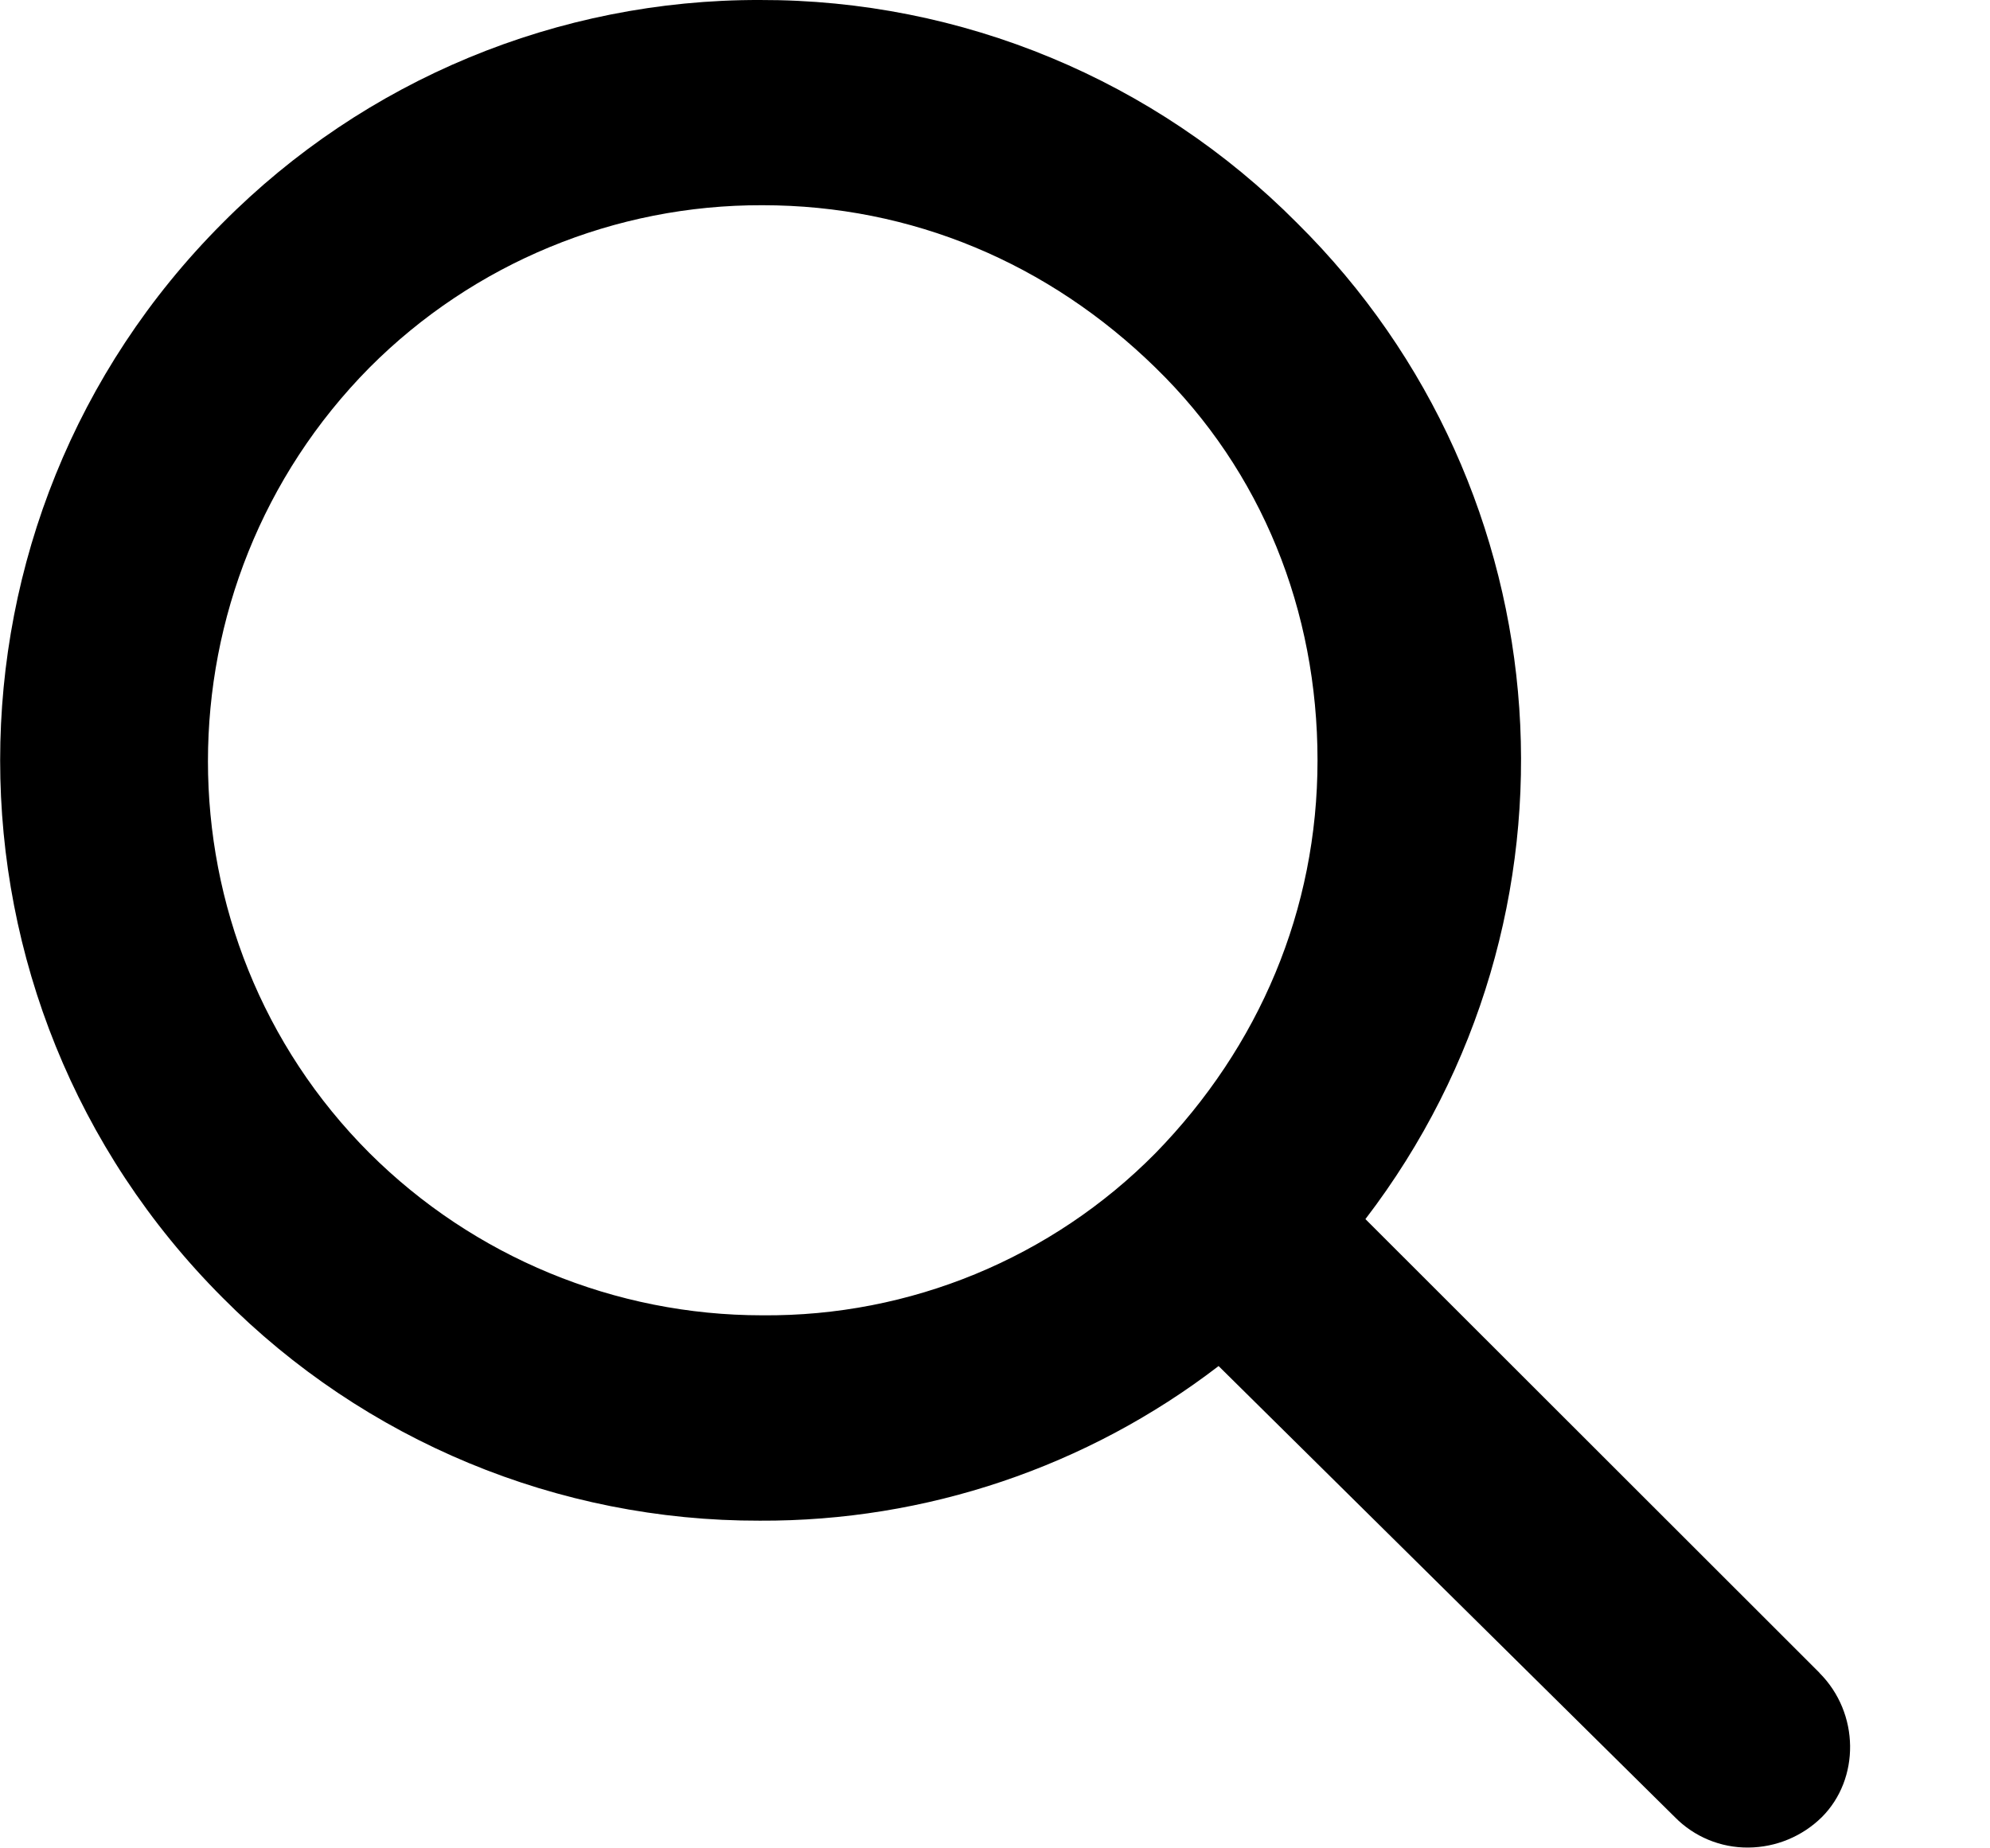
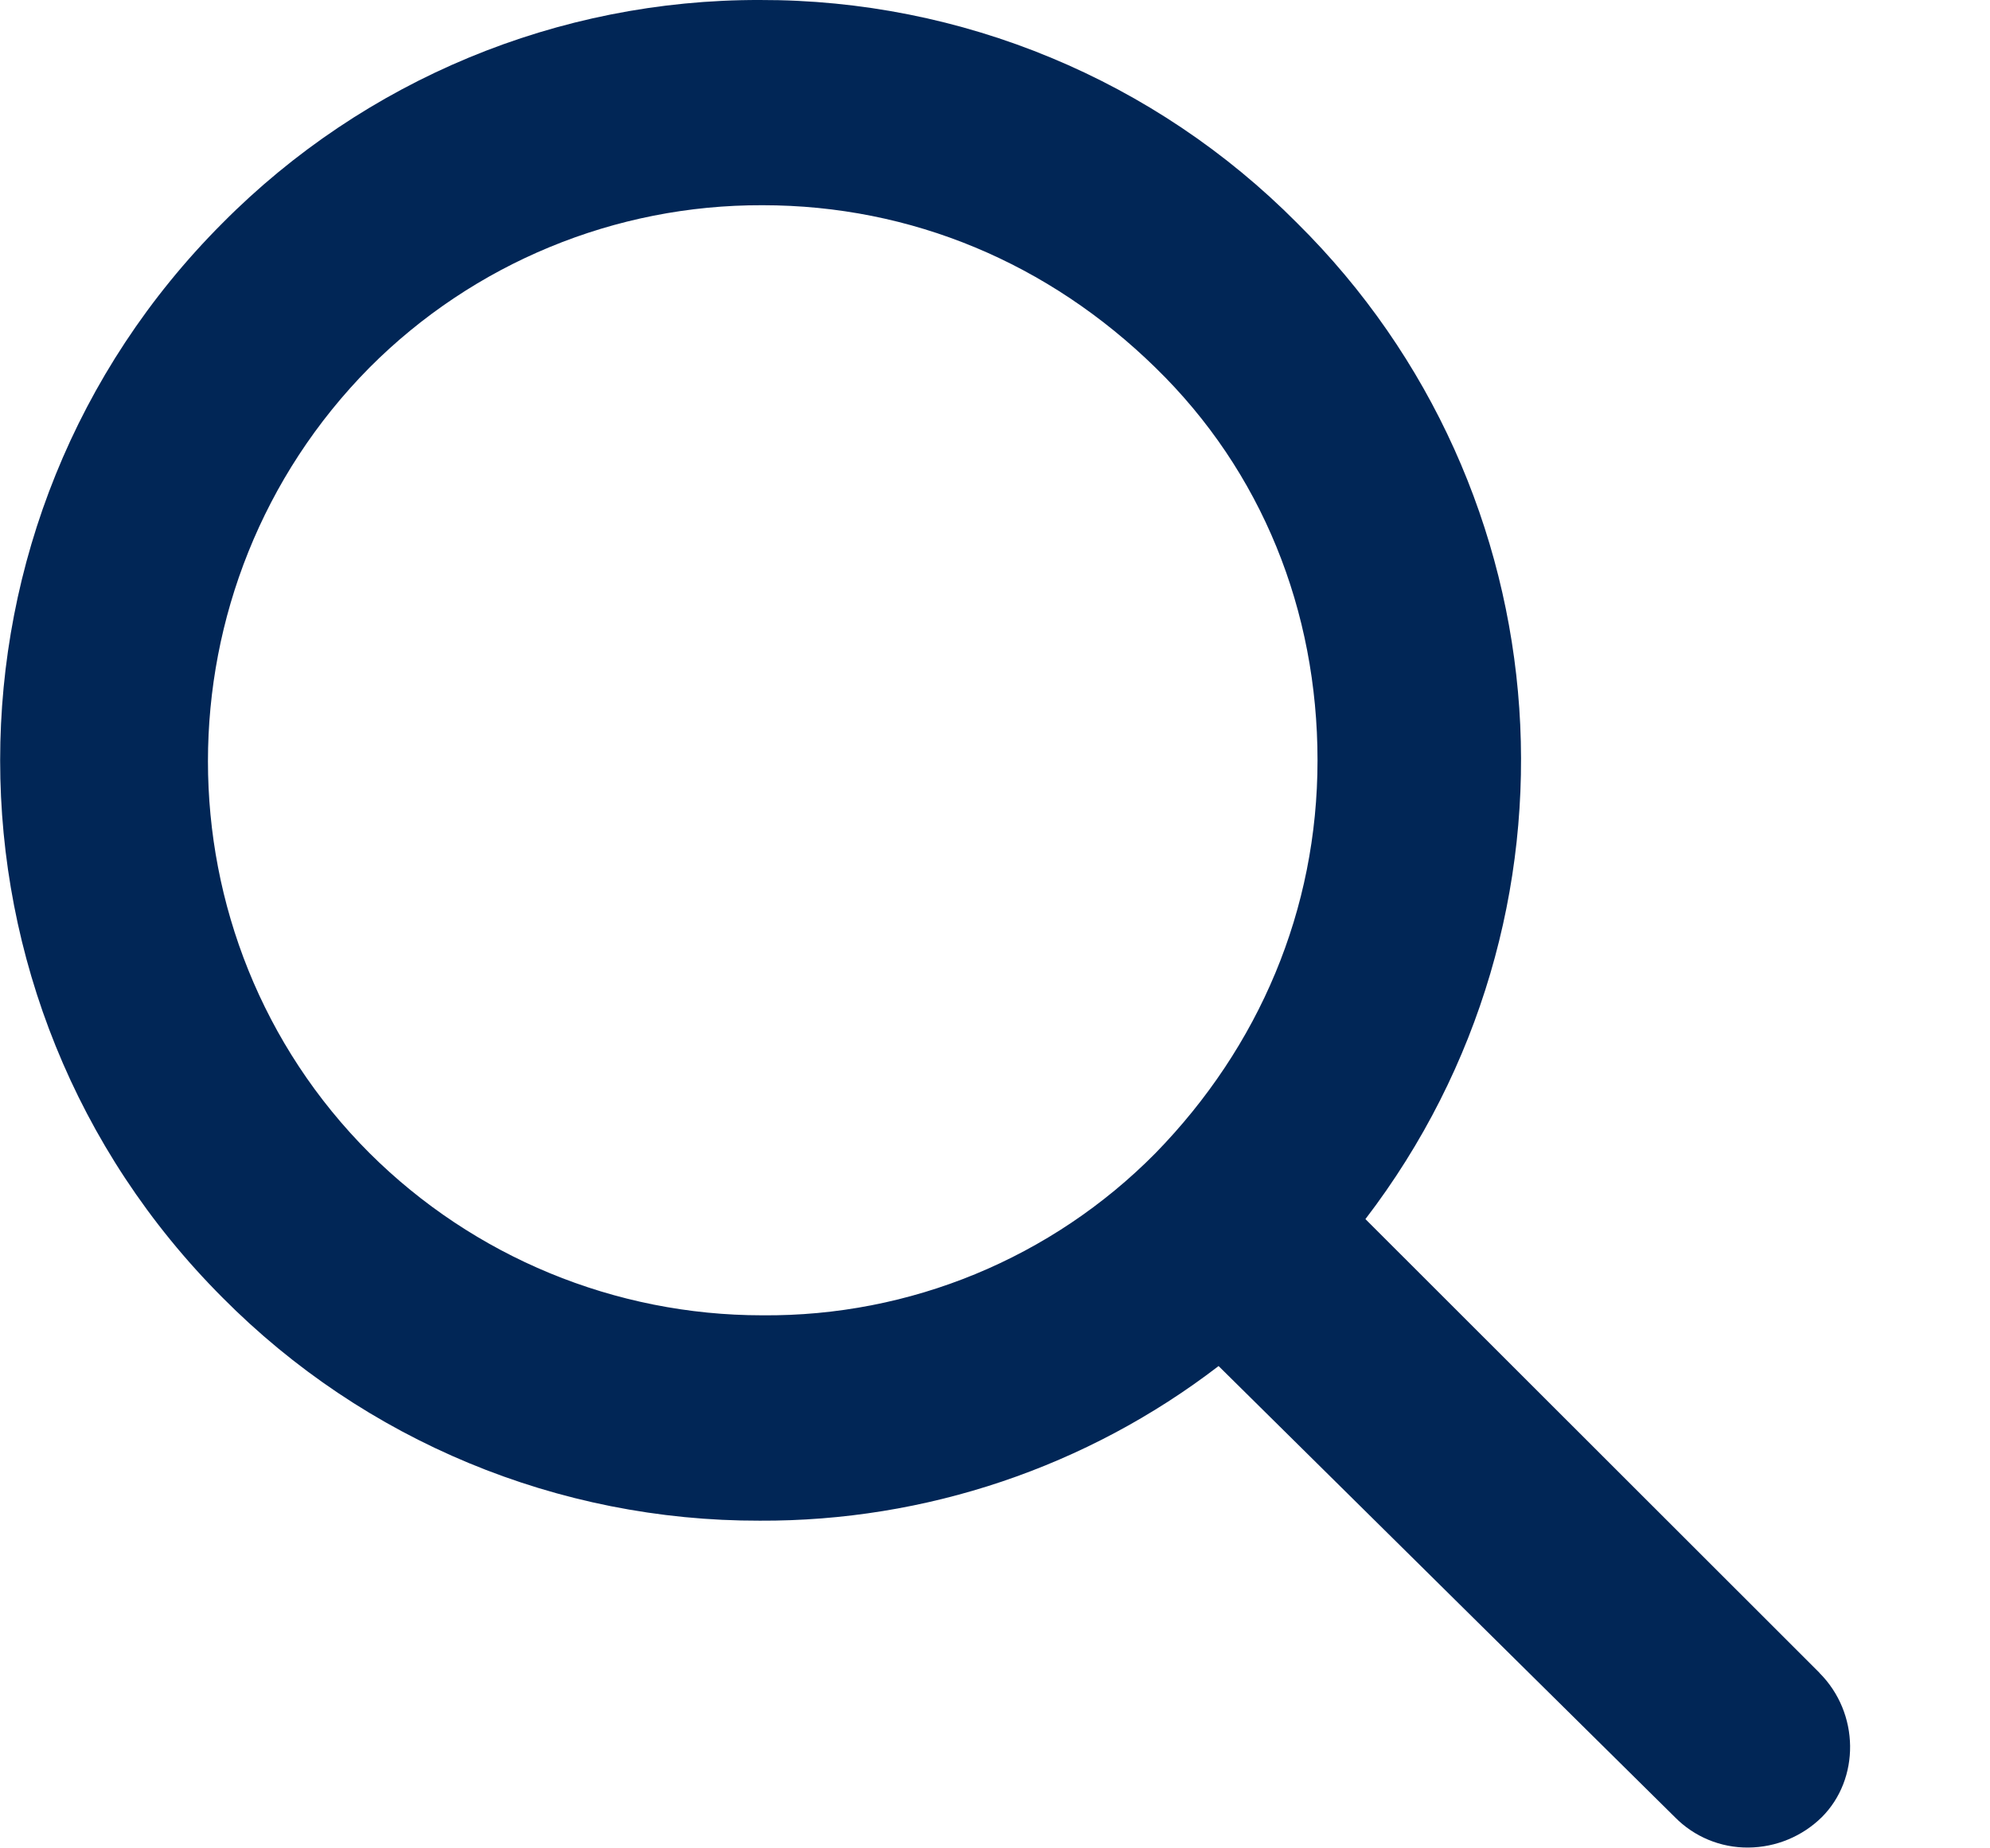
<svg xmlns="http://www.w3.org/2000/svg" width="14" height="13" fill="none">
-   <path d="M12.8 11.77L9.606 8.578a5.316 5.316 0 00-.481-7.009A5.305 5.305 0 005.346 0a5.305 5.305 0 00-3.781 1.57 5.35 5.35 0 000 7.56 5.305 5.305 0 003.78 1.57 5.26 5.26 0 003.228-1.088l3.21 3.174A.714.714 0 0012.3 13a.744.744 0 00.517-.214c.268-.268.268-.731-.018-1.016zM5.362 9.255A3.915 3.915 0 012.6 8.114c-1.516-1.516-1.516-3.995 0-5.528a3.884 3.884 0 012.764-1.142c1.052 0 2.015.41 2.764 1.142.75.73 1.141 1.712 1.141 2.764 0 1.052-.41 2.015-1.14 2.764a3.84 3.84 0 01-2.765 1.141z" fill="#000000" />
+   <path d="M12.8 11.77L9.606 8.578a5.316 5.316 0 00-.481-7.009A5.305 5.305 0 005.346 0a5.305 5.305 0 00-3.781 1.57 5.35 5.35 0 000 7.56 5.305 5.305 0 003.78 1.57 5.26 5.26 0 003.228-1.088l3.21 3.174A.714.714 0 0012.3 13a.744.744 0 00.517-.214c.268-.268.268-.731-.018-1.016zM5.362 9.255A3.915 3.915 0 012.6 8.114c-1.516-1.516-1.516-3.995 0-5.528a3.884 3.884 0 012.764-1.142c1.052 0 2.015.41 2.764 1.142.75.73 1.141 1.712 1.141 2.764 0 1.052-.41 2.015-1.14 2.764a3.84 3.84 0 01-2.765 1.141z" fill="#012656" />
</svg>
